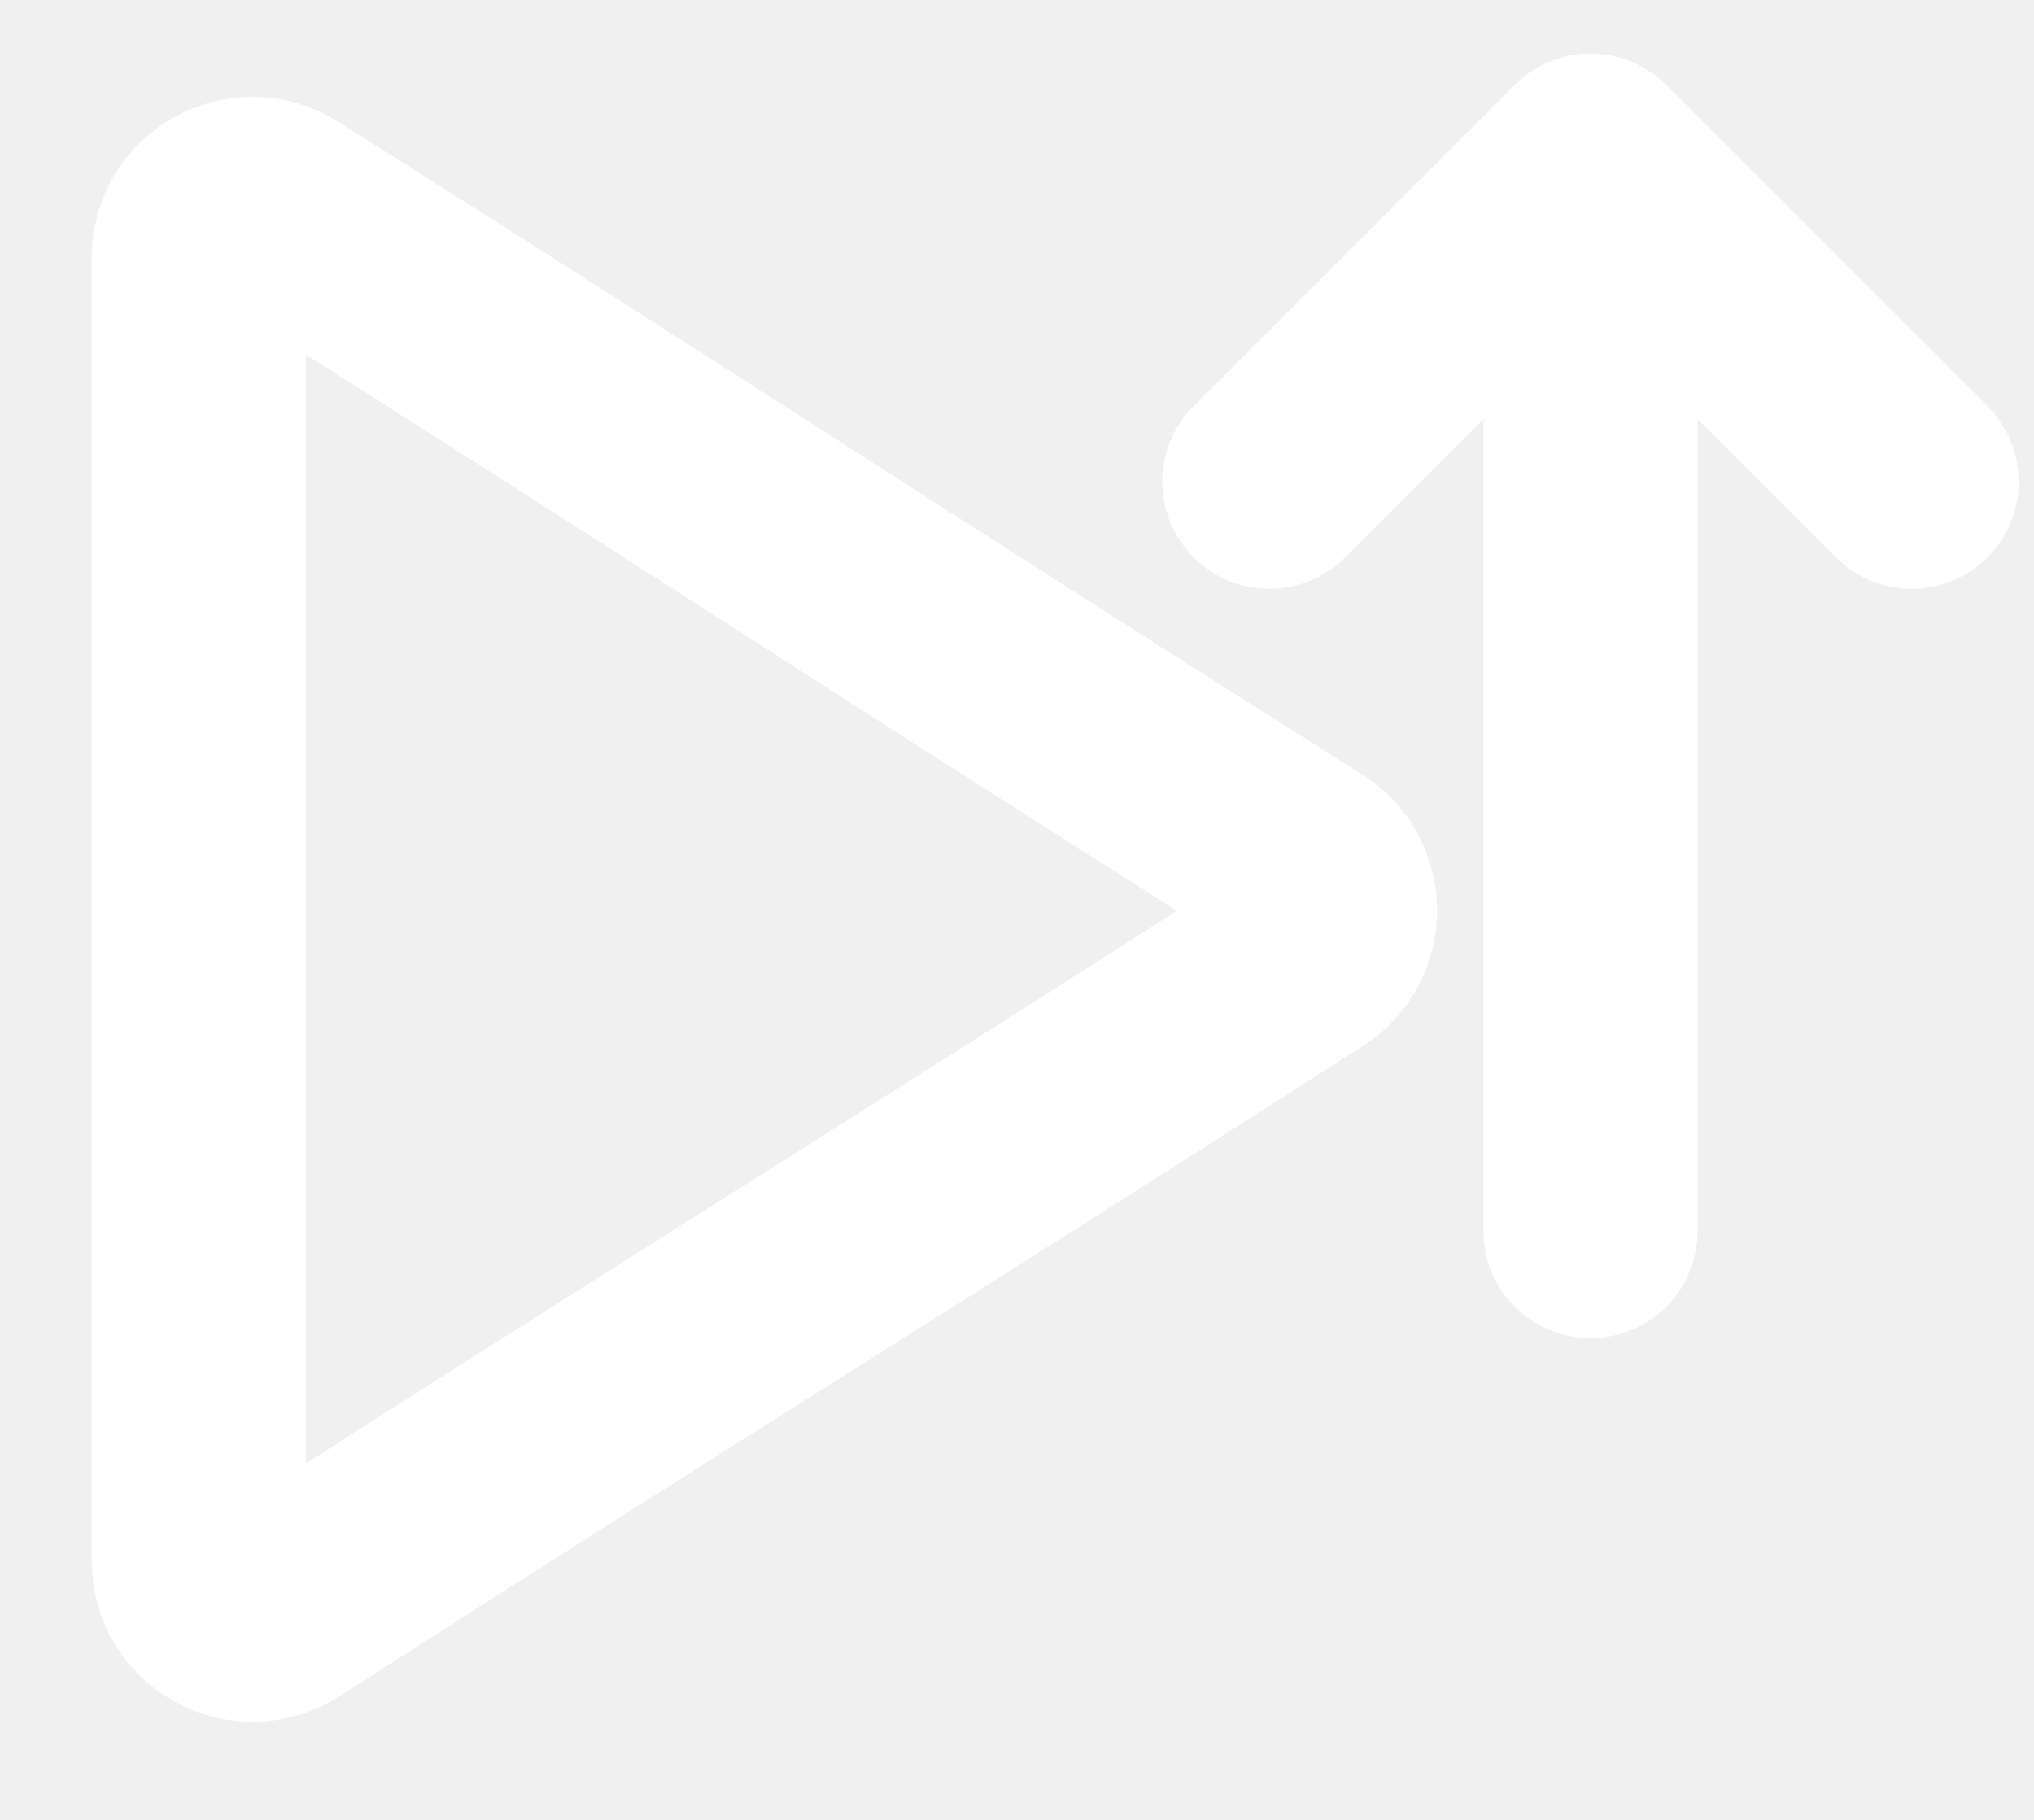
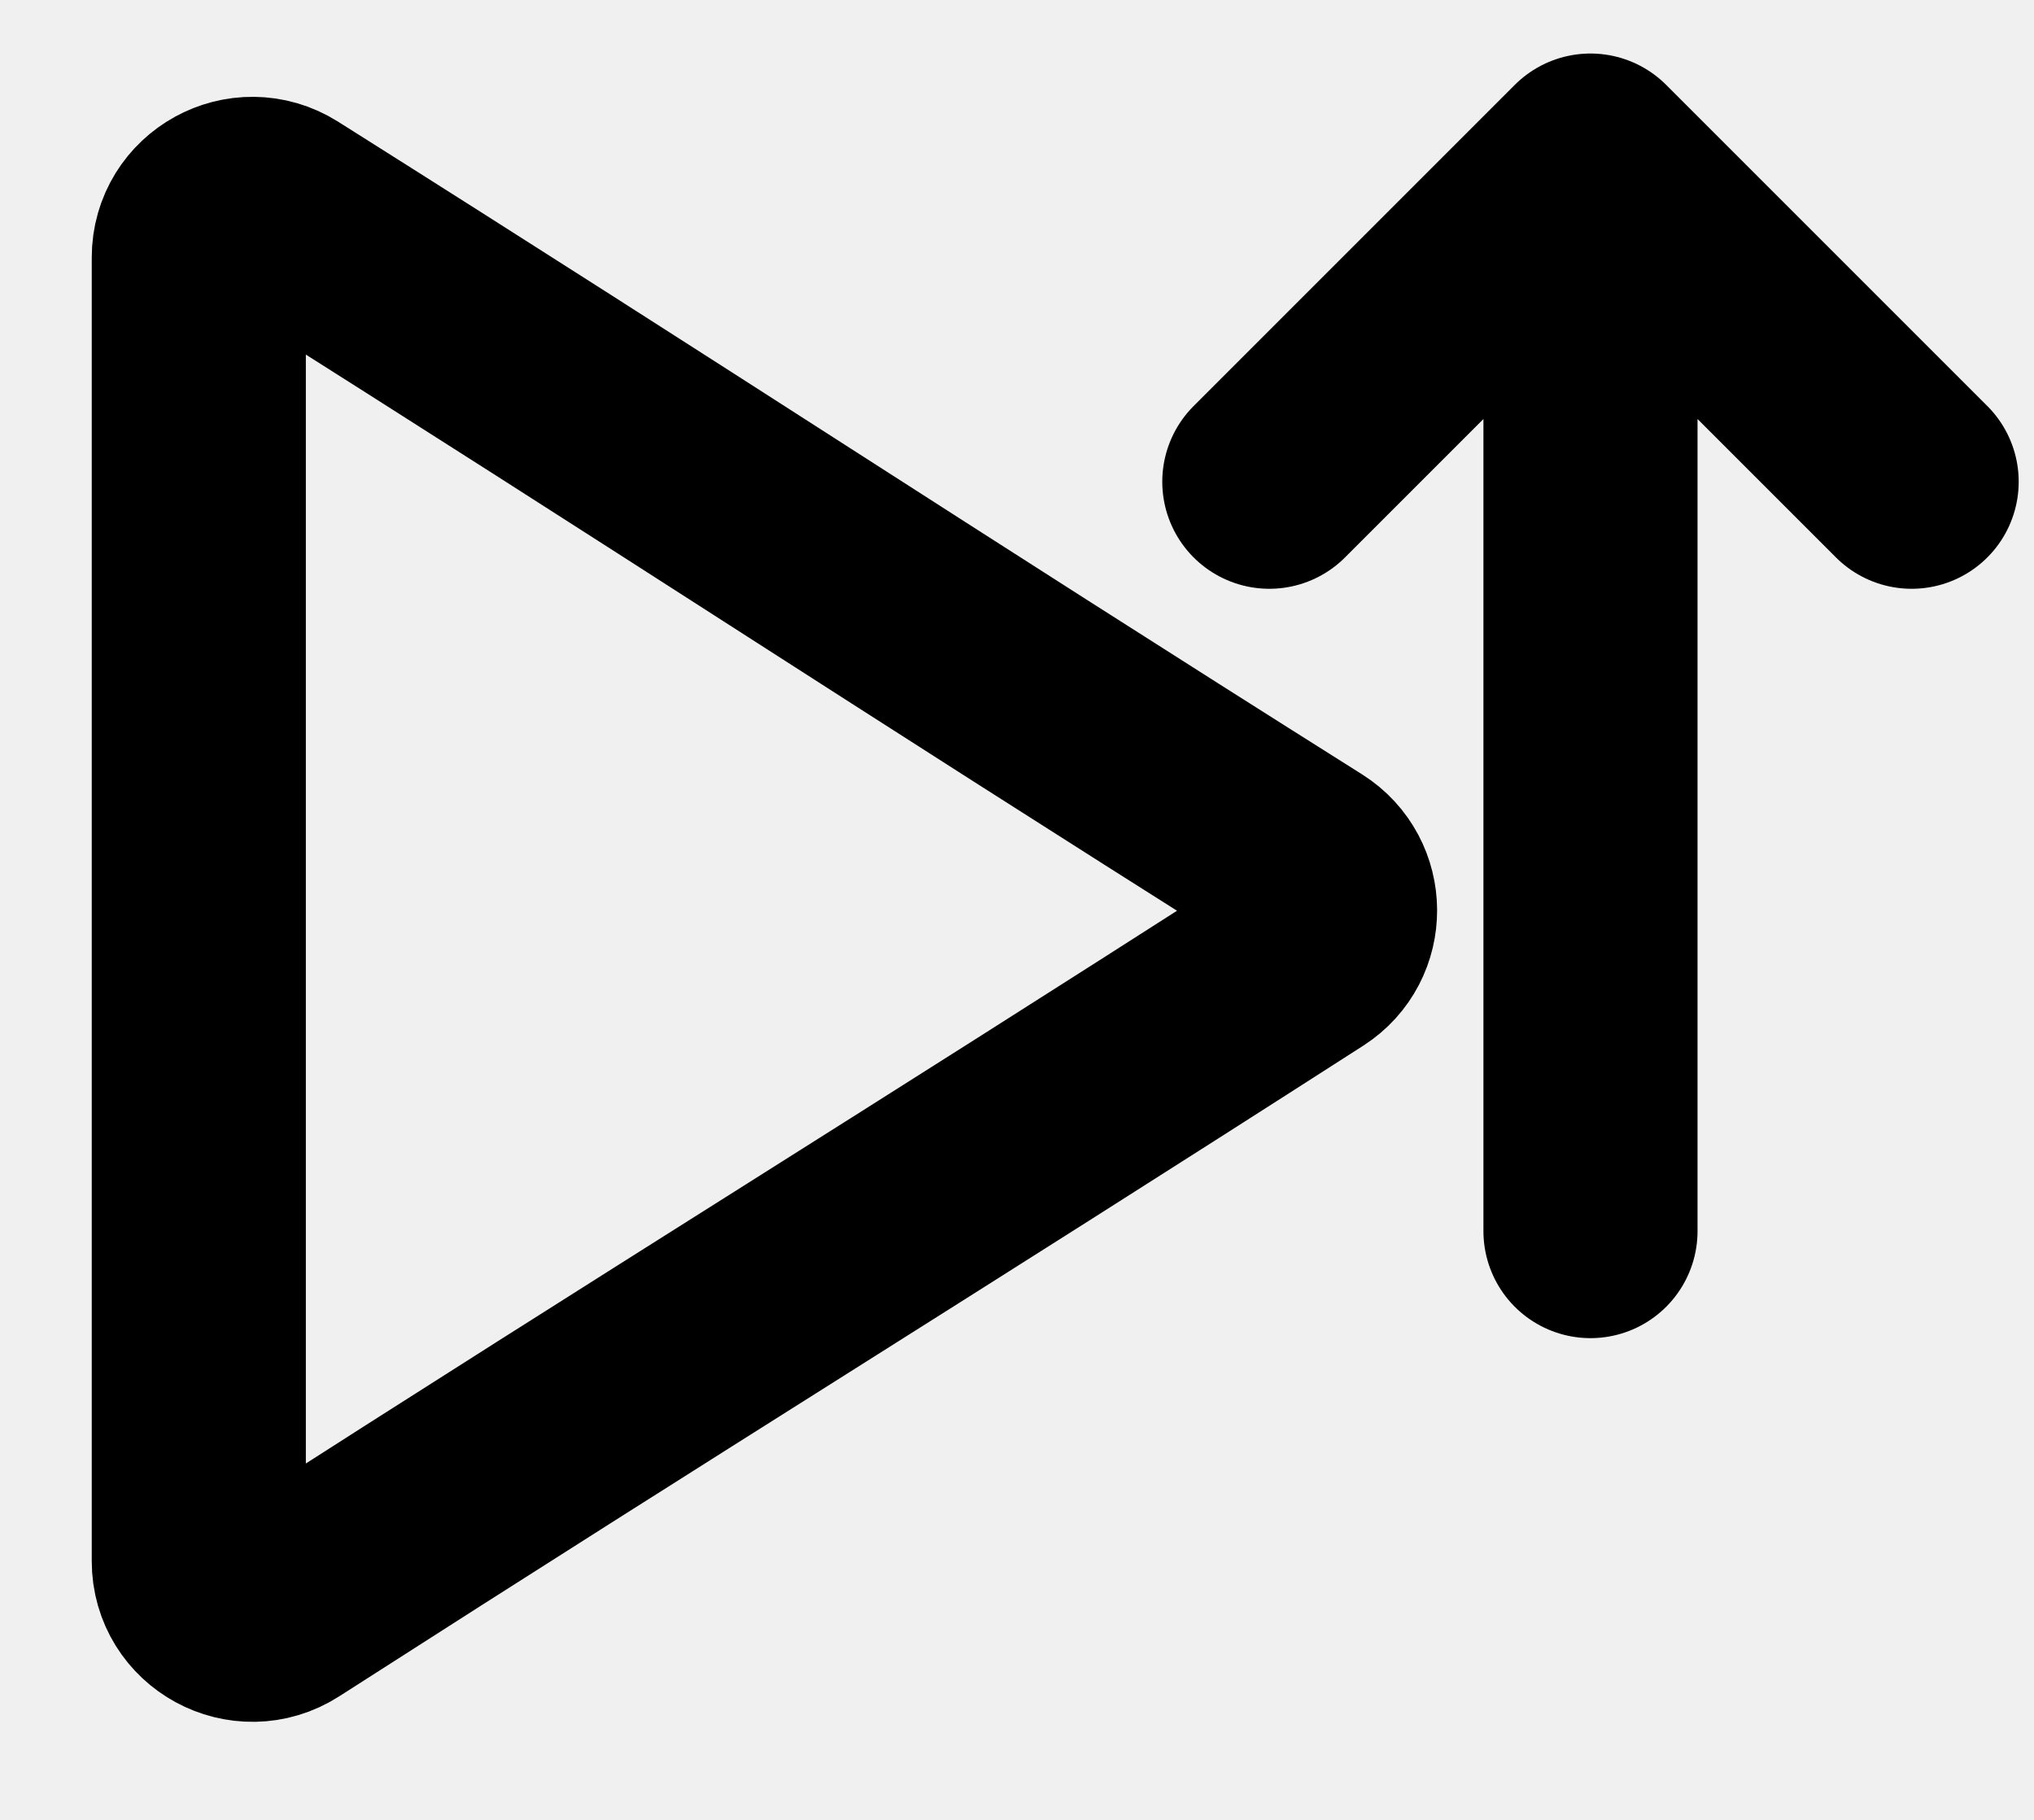
<svg xmlns="http://www.w3.org/2000/svg" width="19" height="17" viewBox="0 0 19 17" fill="none">
-   <path d="M14.857 1.5V11.5M14.857 1.5L11.857 4.5M14.857 1.5L17.857 4.5M12.191 8.08C8.406 5.695 6.378 4.35 2.624 1.982C2.291 1.773 1.857 2.011 1.857 2.405V14.584C1.857 14.979 2.296 15.218 2.629 15.004C6.381 12.597 8.409 11.356 12.195 8.926C12.503 8.728 12.5 8.276 12.191 8.08Z" stroke="white" stroke-width="2" stroke-linecap="round" stroke-linejoin="round" />
+   <path d="M14.857 1.5V11.5M14.857 1.5L11.857 4.5M14.857 1.5L17.857 4.5M12.191 8.08C8.406 5.695 6.378 4.35 2.624 1.982C2.291 1.773 1.857 2.011 1.857 2.405V14.584C1.857 14.979 2.296 15.218 2.629 15.004C6.381 12.597 8.409 11.356 12.195 8.926C12.503 8.728 12.5 8.276 12.191 8.08Z" stroke="black" stroke-width="2" stroke-linecap="round" stroke-linejoin="round" />
</svg>
